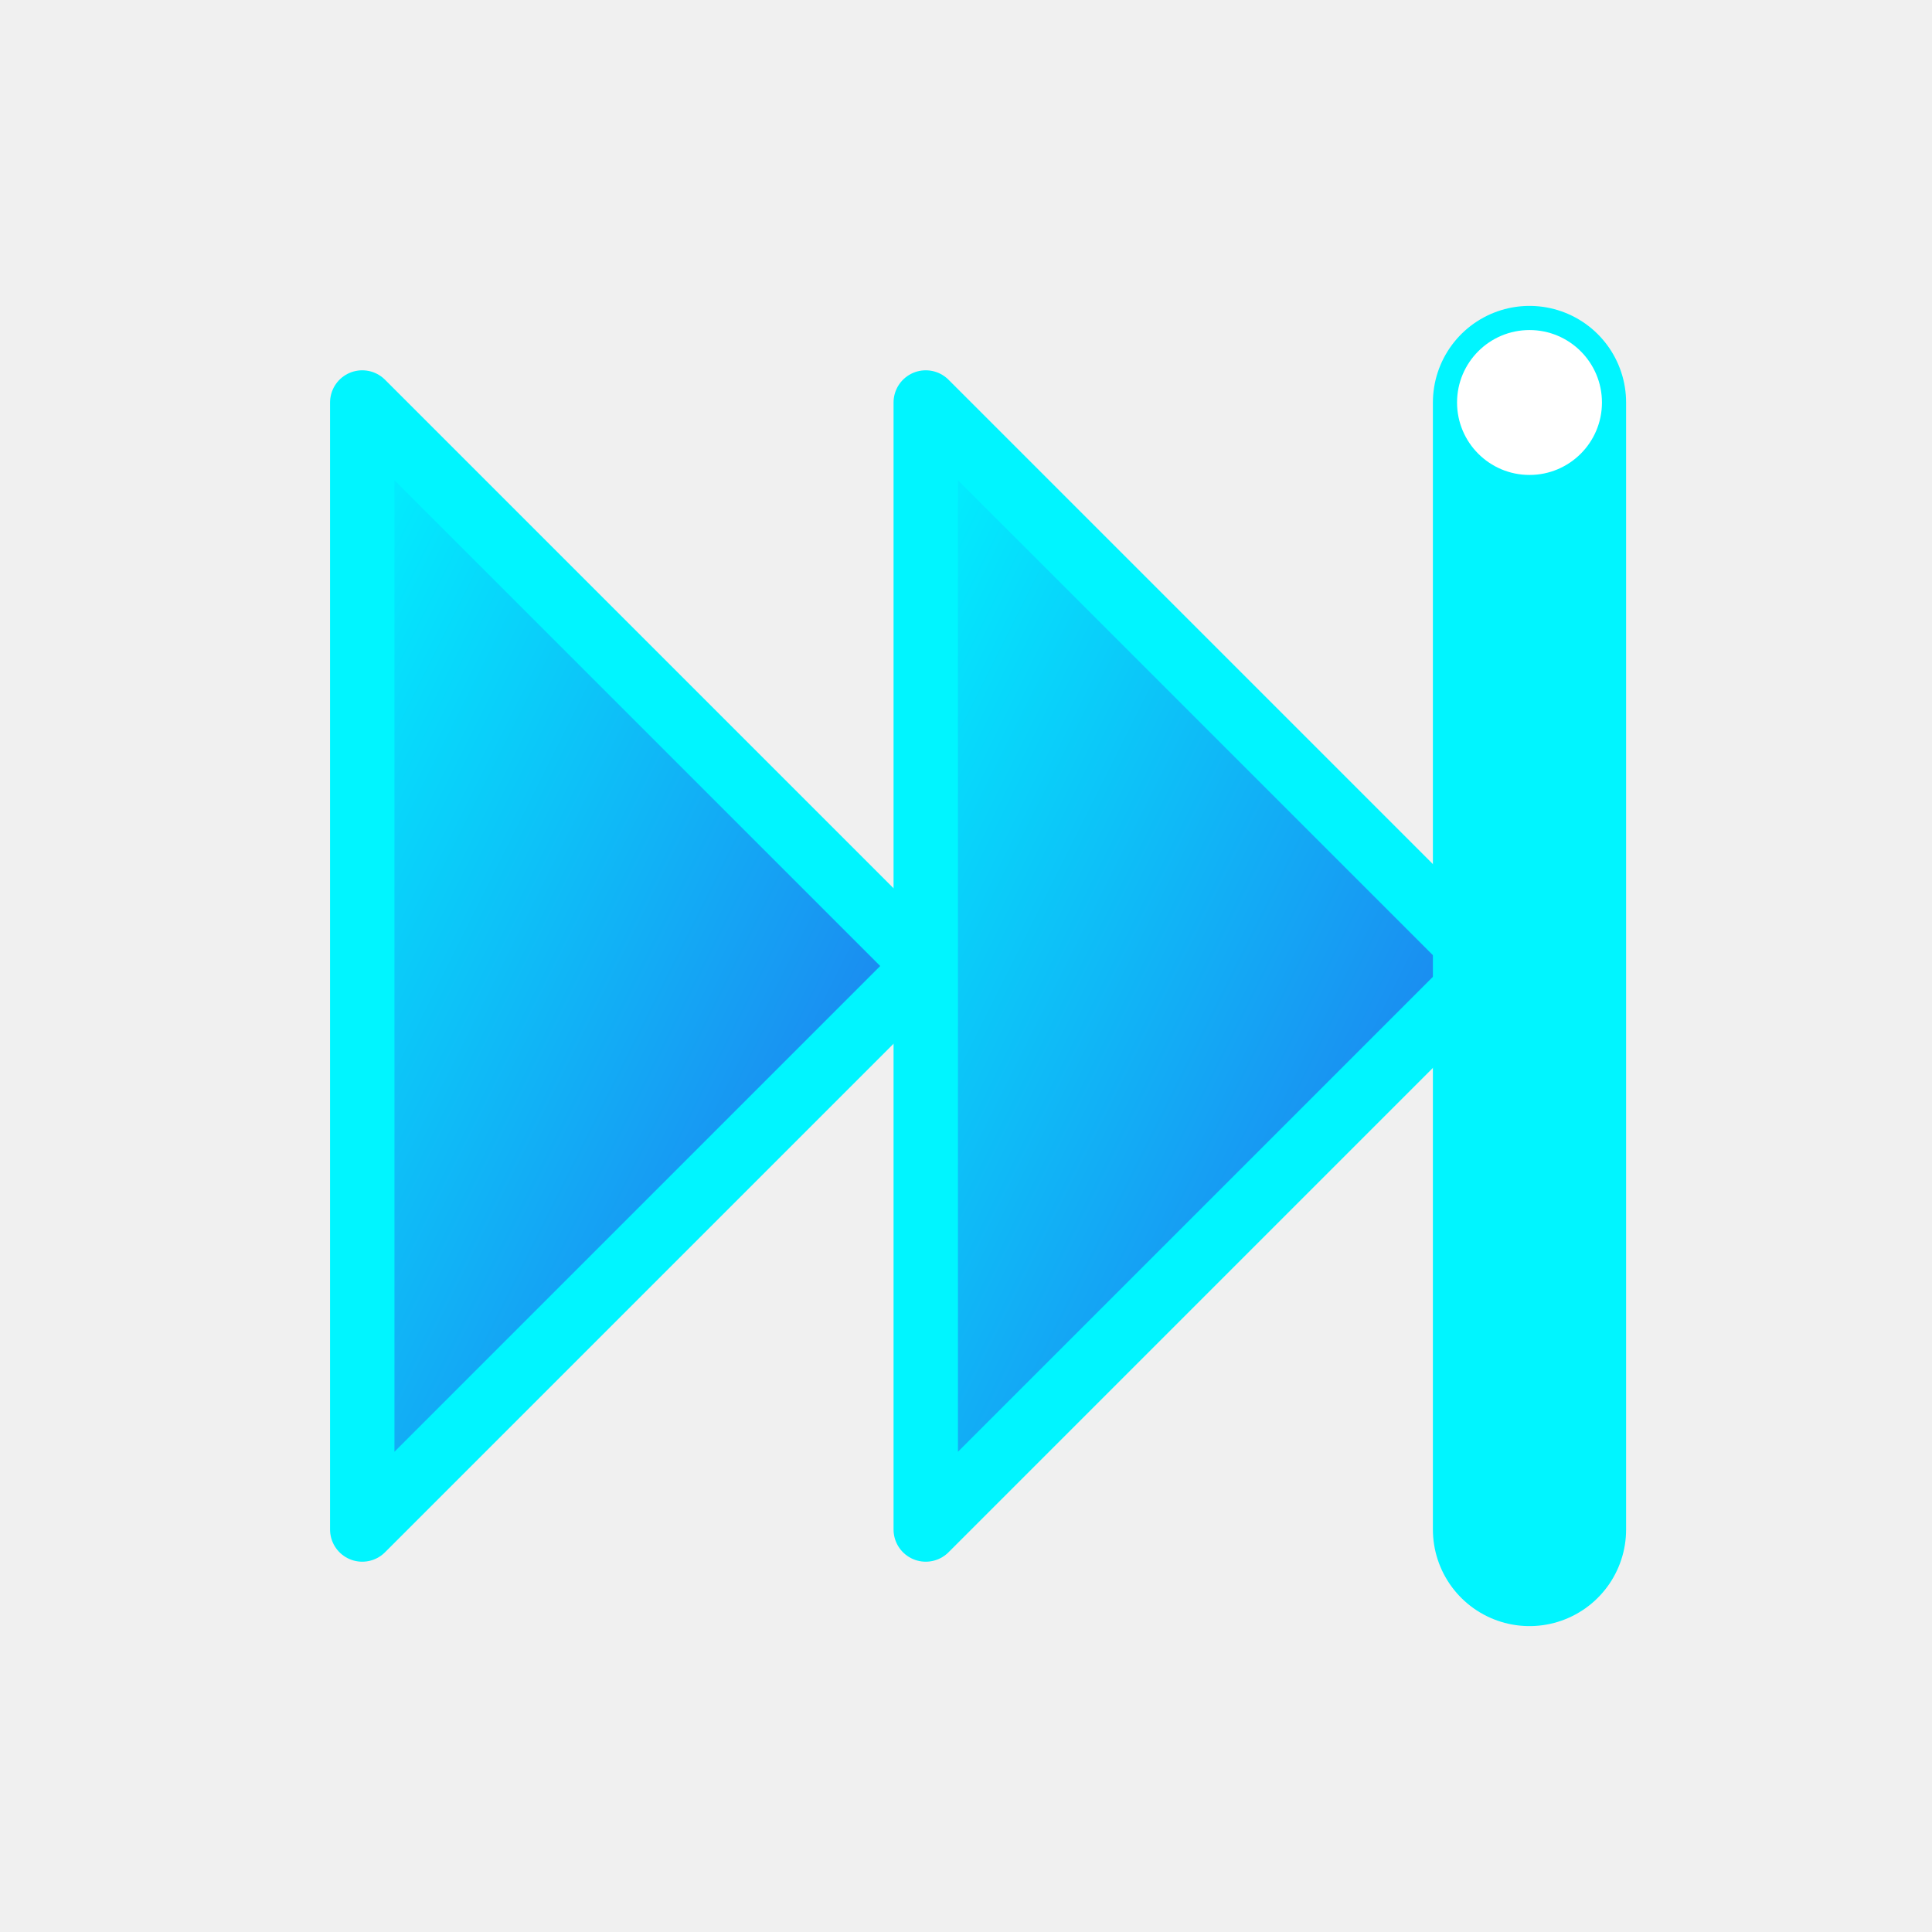
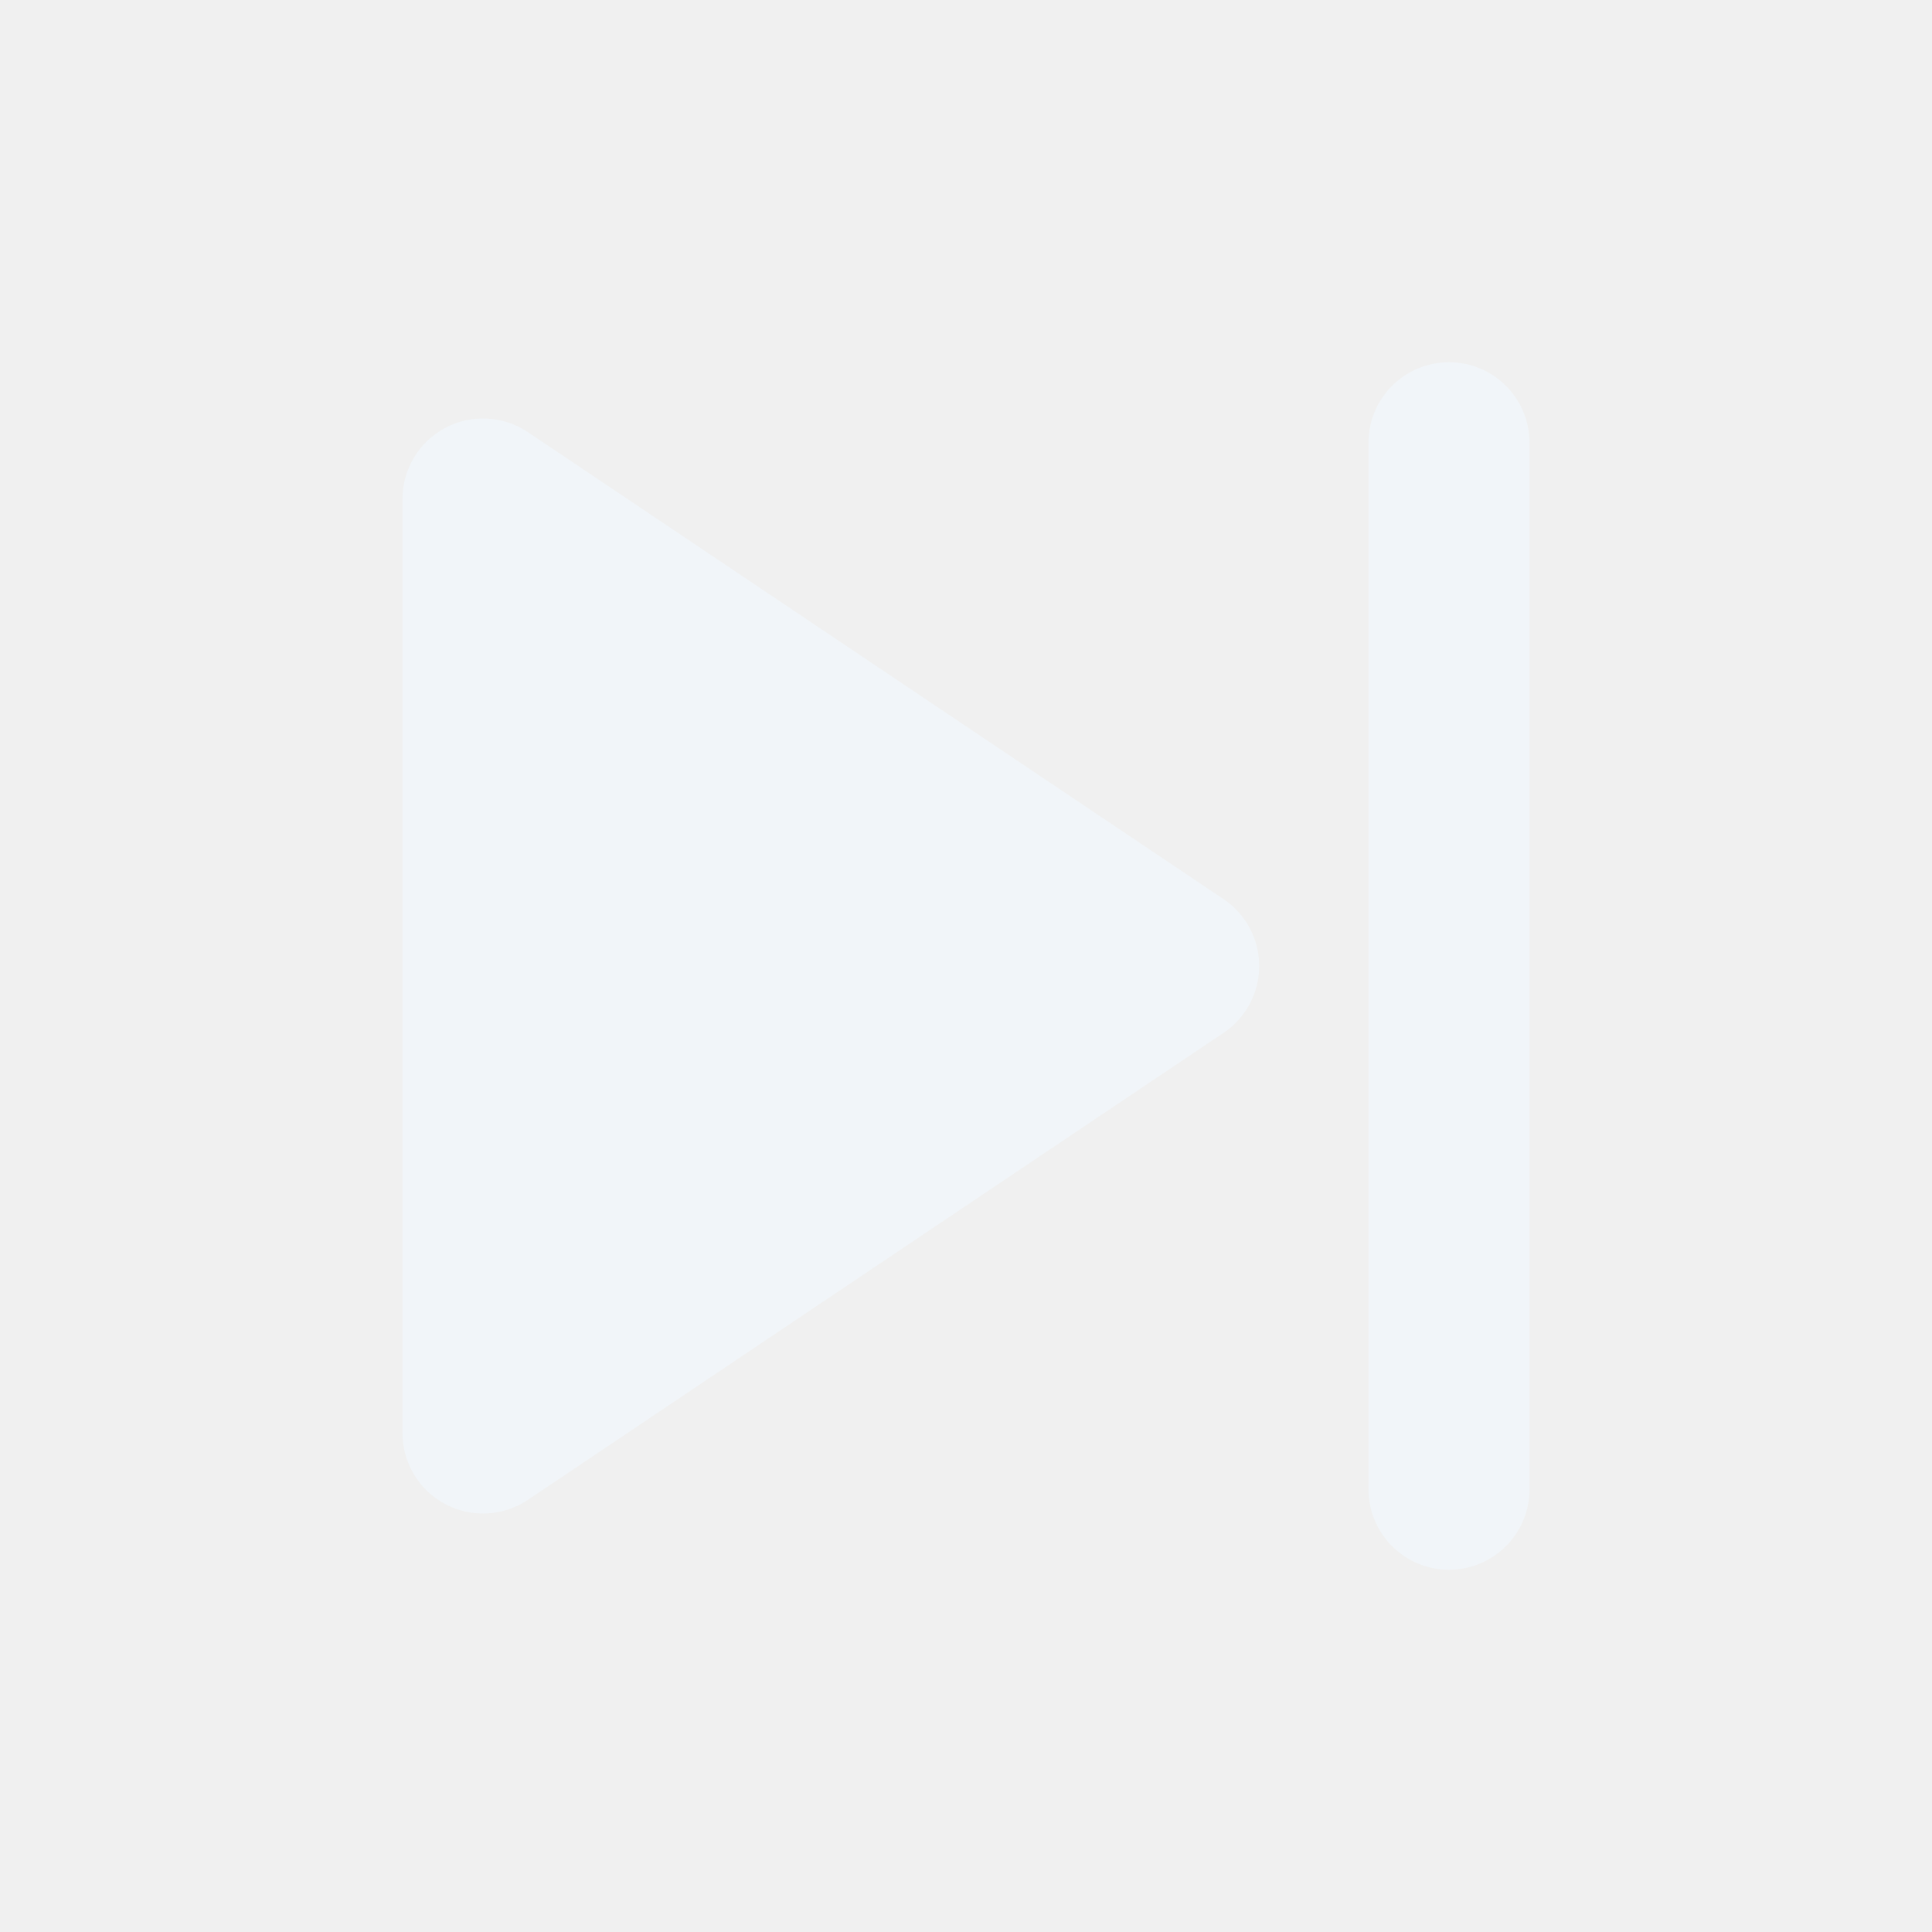
<svg xmlns="http://www.w3.org/2000/svg" viewBox="0 0 24 24" width="24" height="24">
-   <defs>
-     <linearGradient id="nextGrad" x1="0%" y1="0%" x2="100%" y2="100%">
-       <stop offset="0%" stop-color="#00F5FF" />
-       <stop offset="100%" stop-color="#2563EB" />
-     </linearGradient>
-   </defs>
-   <polygon points="4.5,5 11.5,12 4.5,19" fill="url(#nextGrad)" stroke="#00F5FF" stroke-width="0.8" stroke-linejoin="round" />
-   <polygon points="11.5,5 18.5,12 11.5,19" fill="url(#nextGrad)" stroke="#00F5FF" stroke-width="0.8" stroke-linejoin="round" />
-   <line x1="19" y1="5" x2="19" y2="19" stroke="#00F5FF" stroke-width="2.4" stroke-linecap="round" />
-   <circle cx="19" cy="5" r="0.9" fill="#FFFFFF" />
+   <path d="M5 6.2a1 1 0 0 1 1.56-.83l8.64 5.8a1 1 0 0 1 0 1.66L6.56 18.63A1 1 0 0 1 5 17.8V6.2z" fill="#F1F5F9" />
+   <path d="M17 5.5a1 1 0 0 1 2 0v13a1 1 0 0 1-2 0v-13z" fill="#F1F5F9" />
</svg>
